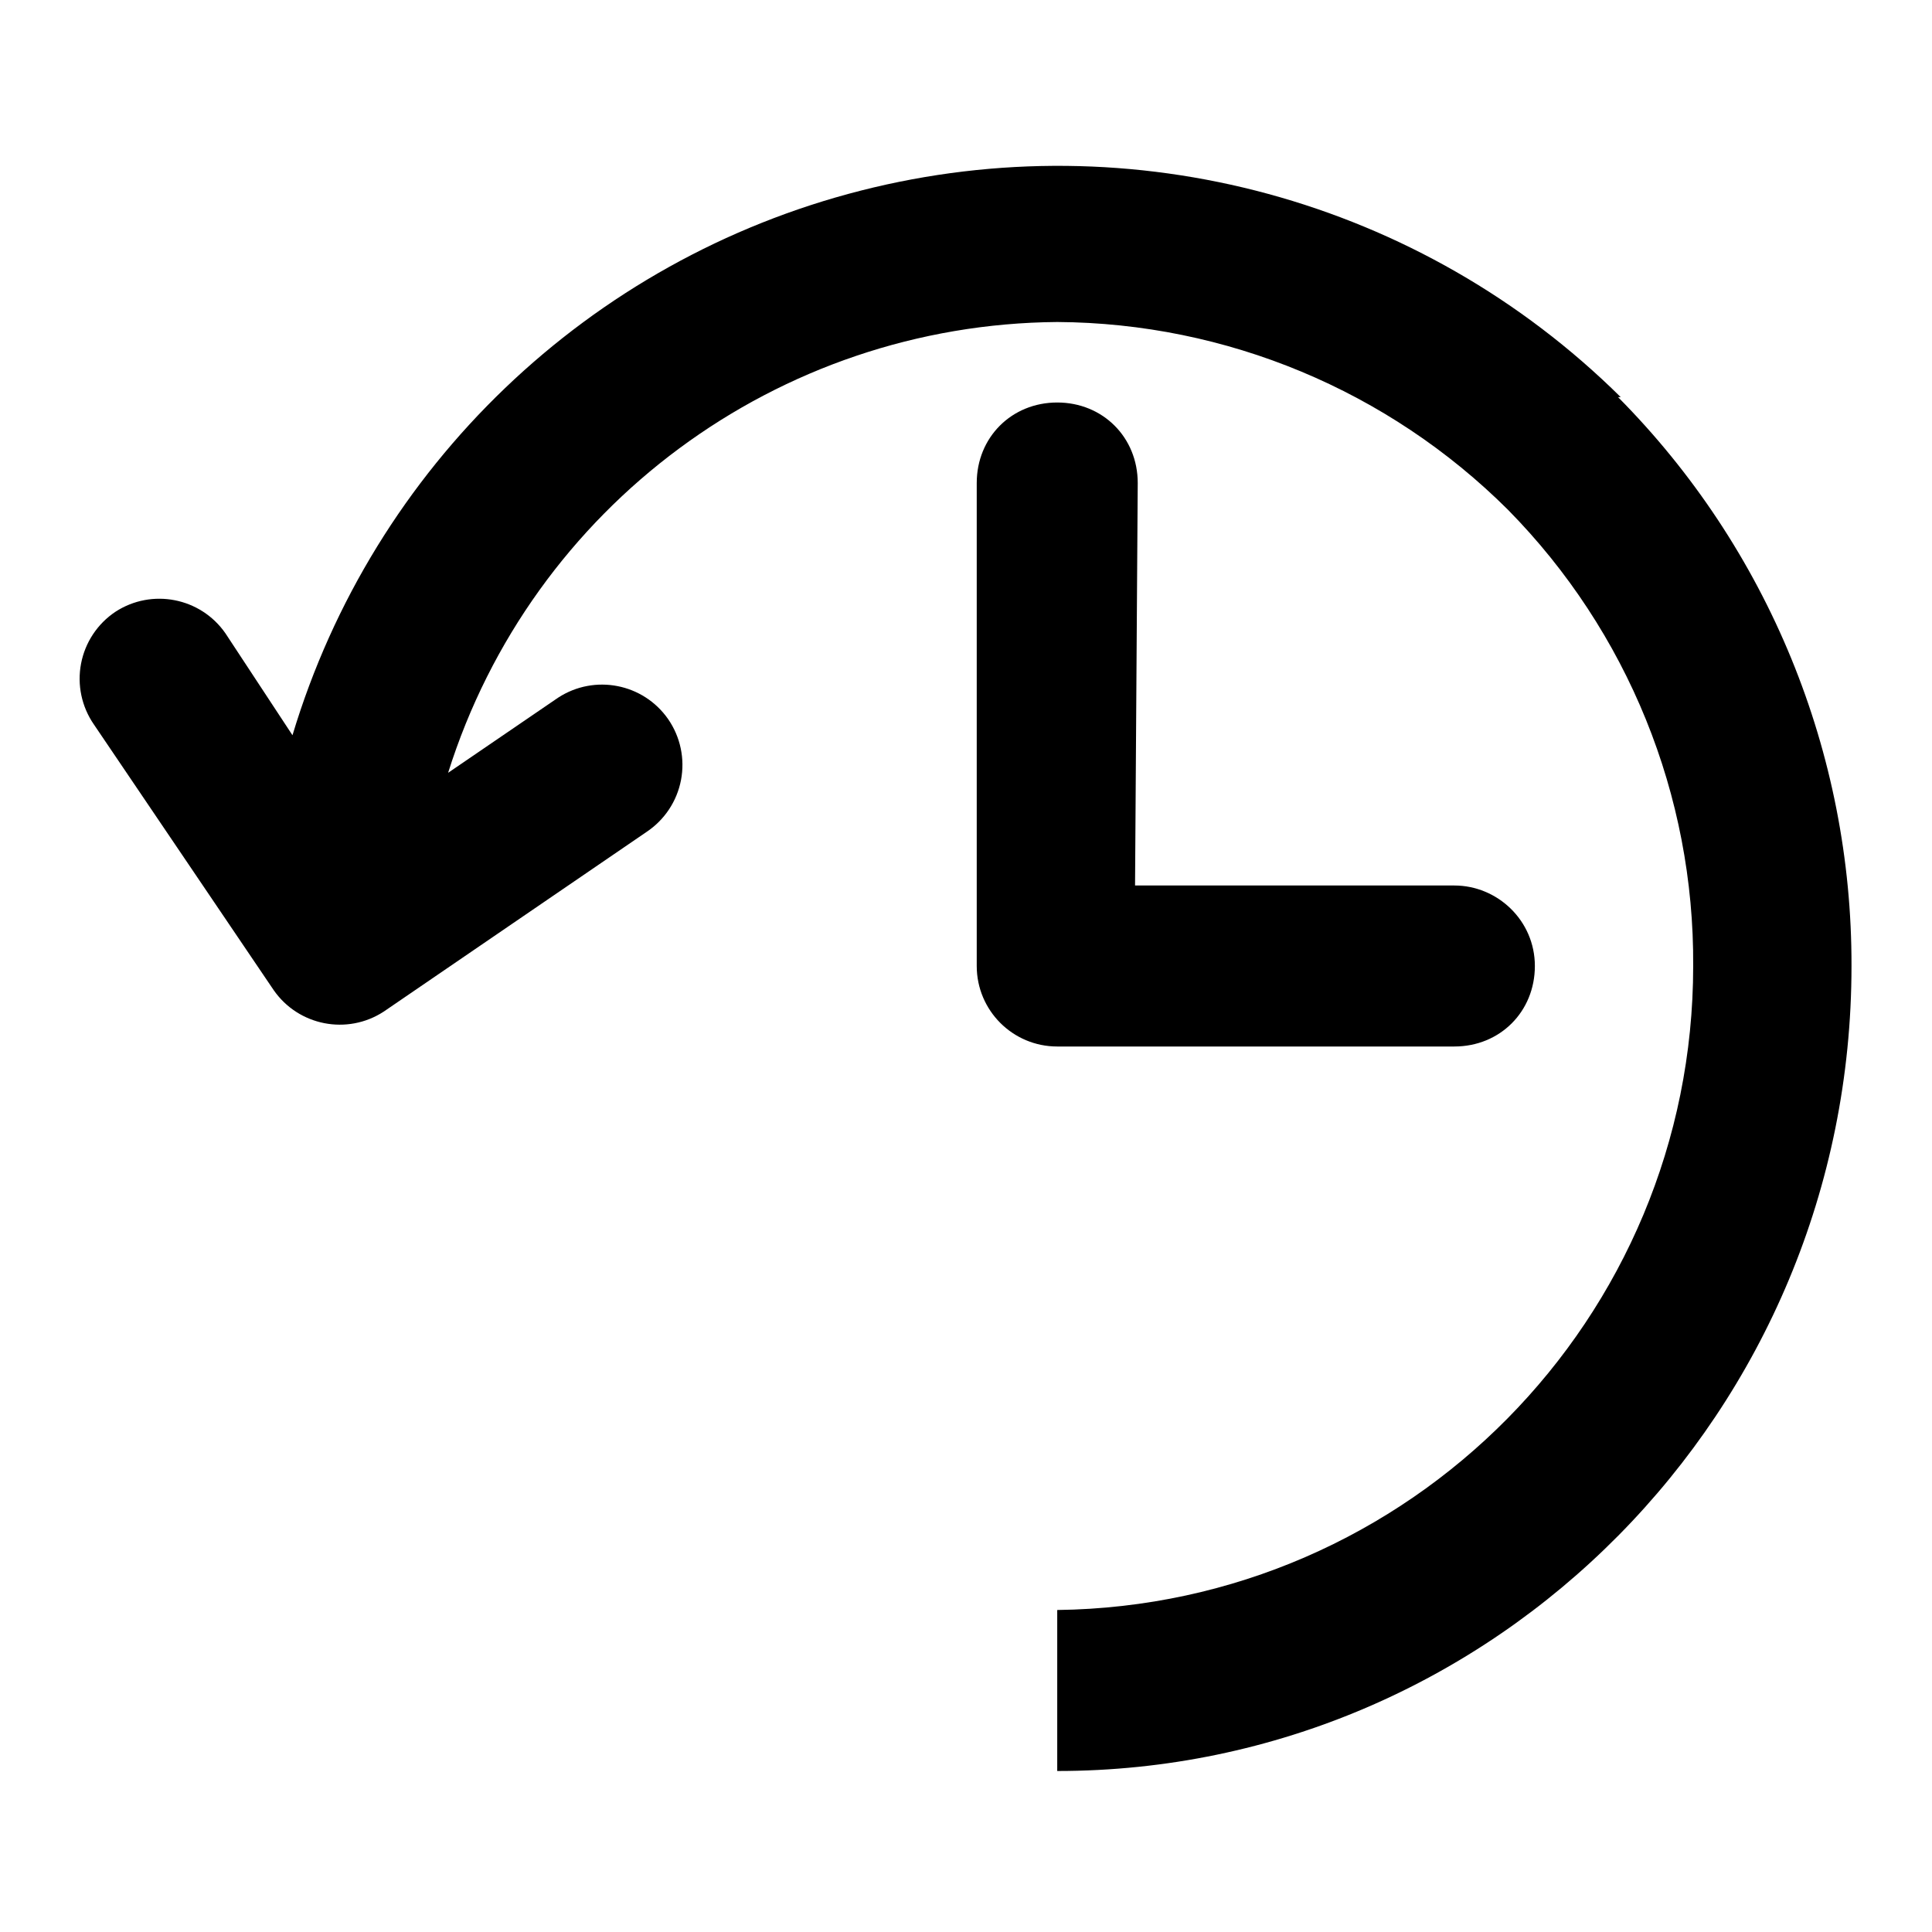
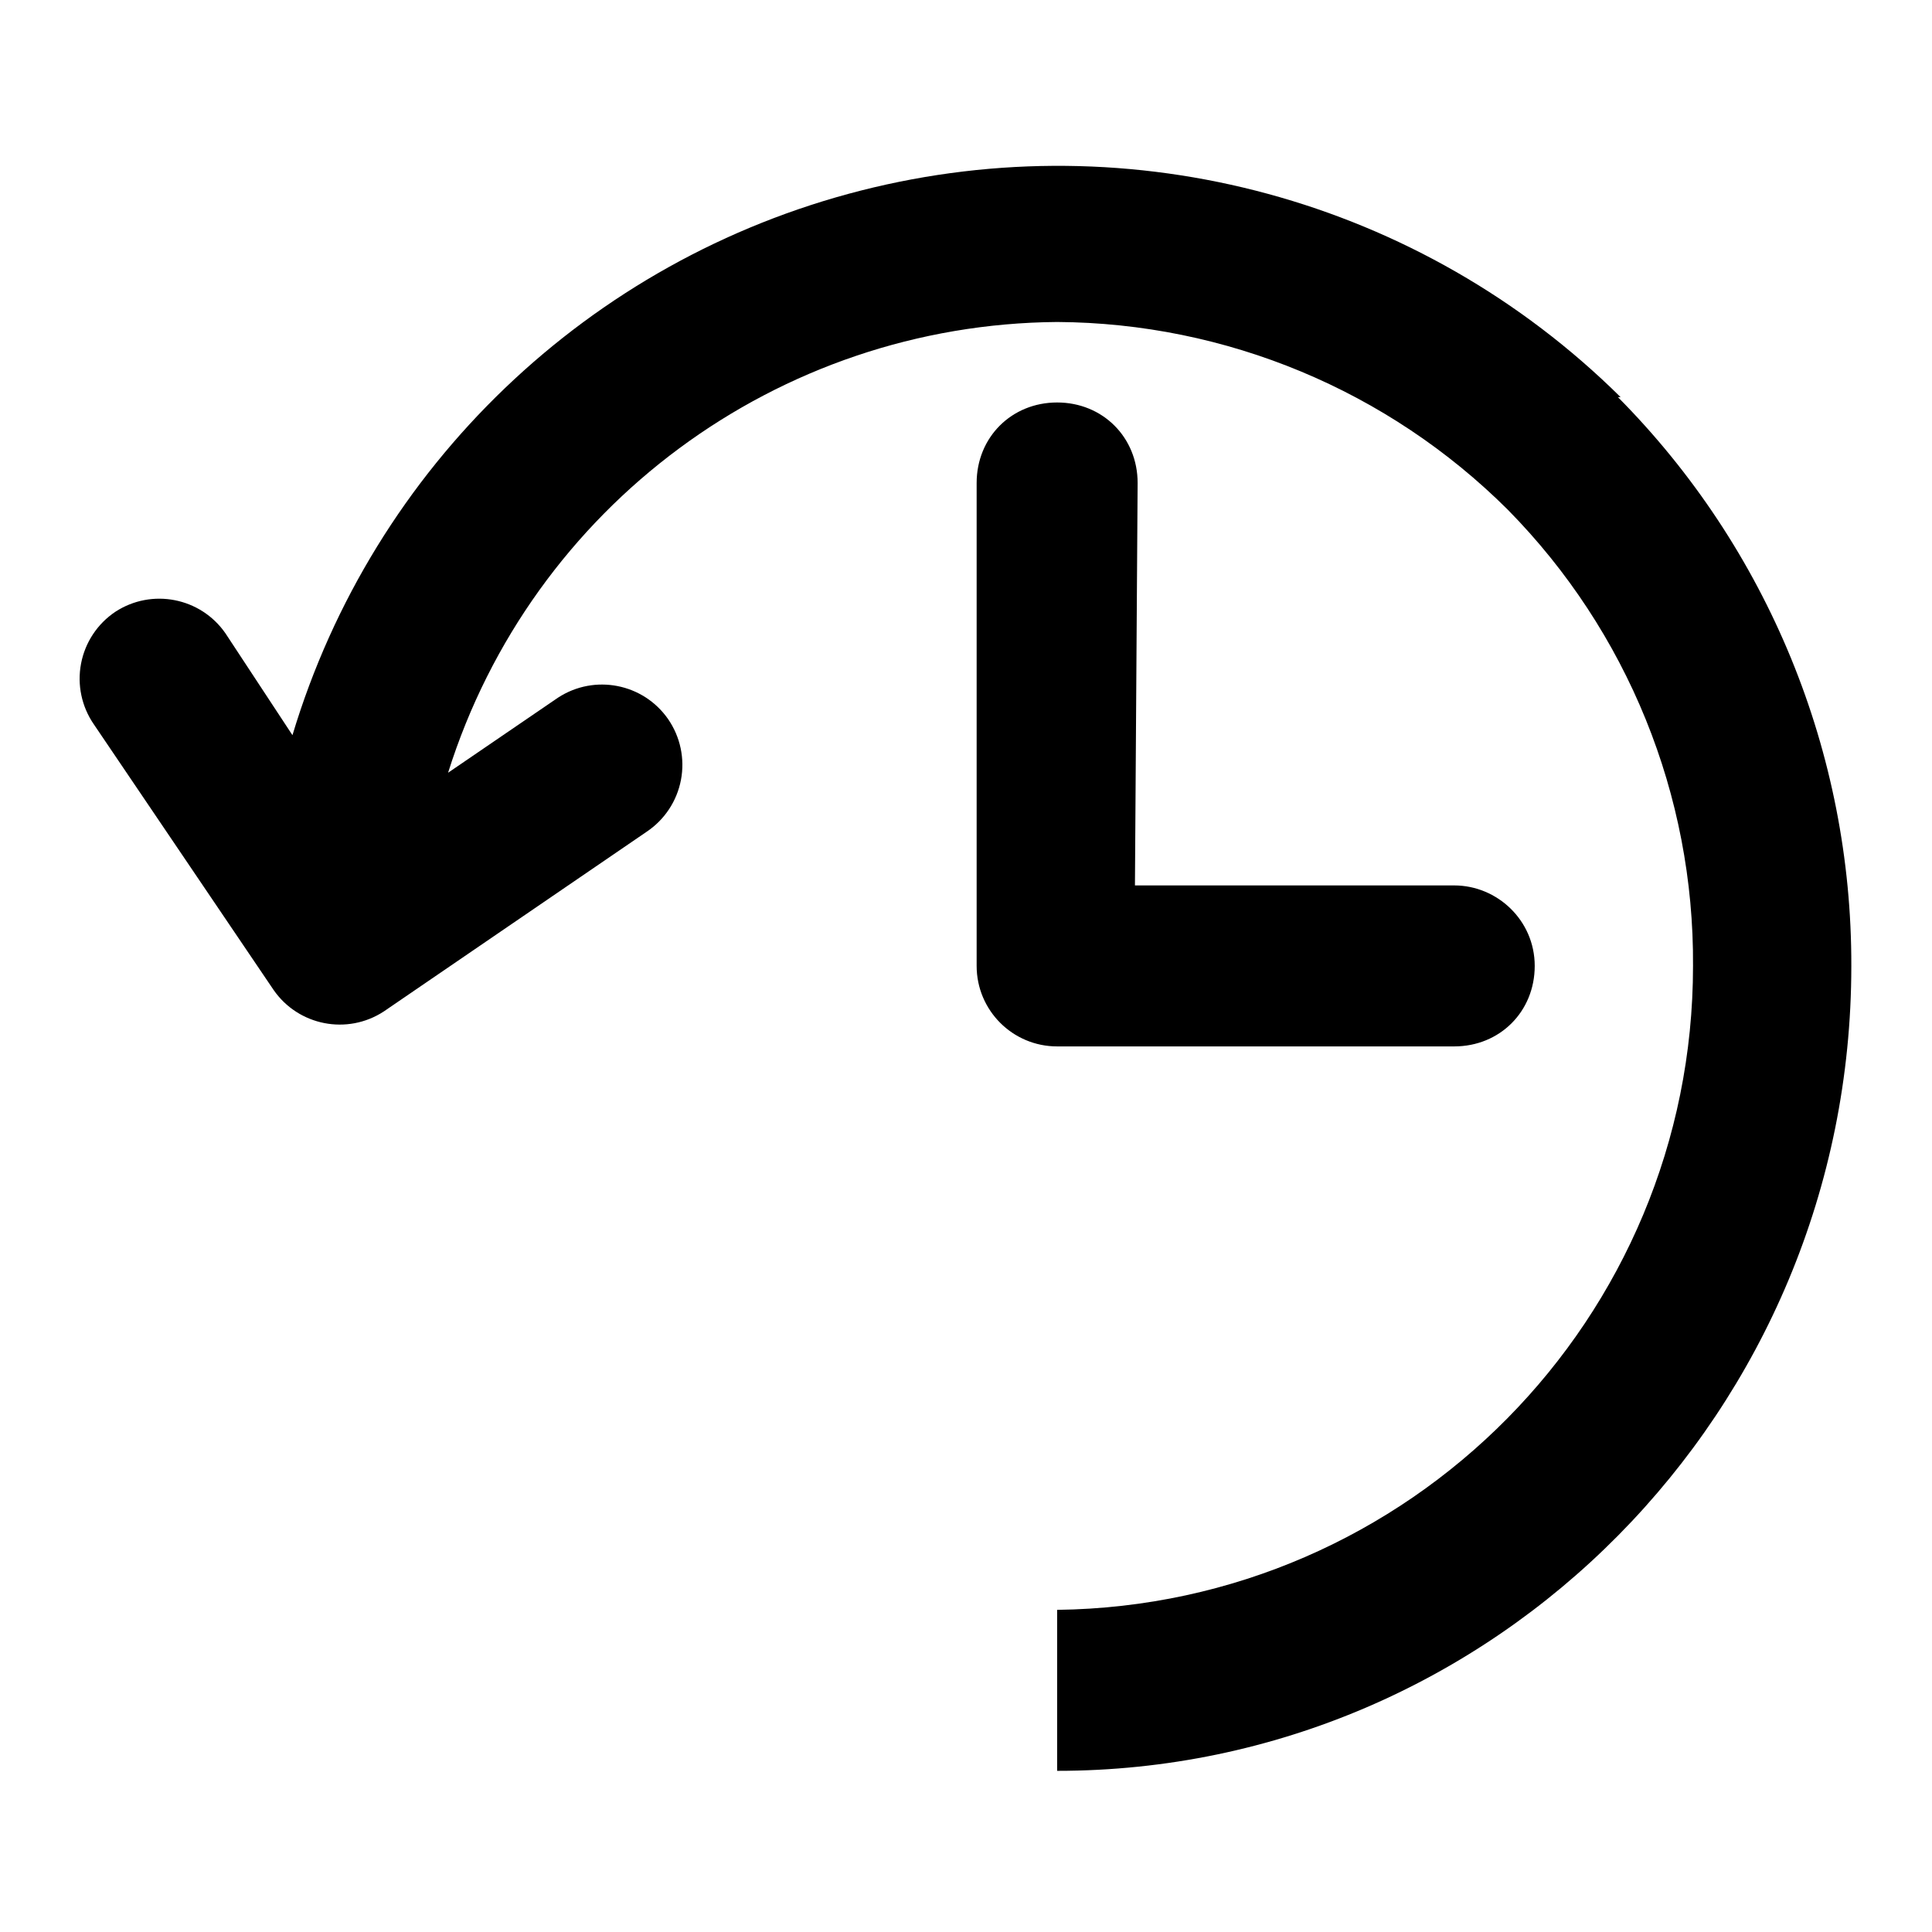
- <svg xmlns="http://www.w3.org/2000/svg" width="24" height="24" viewBox="-0.03 -0.06 0.72 0.72" preserveAspectRatio="xMinYMin" class="jam jam-history">
-   <path d="M.393.27h.119c.016 0 .03.013.03.03S.529.33.512.33H.364A.03.03 0 0 1 .334.3V.12c0-.017.013-.03.03-.03s.03.013.03.03zm.18-.182A.3.3 0 0 1 .66.3C.66.466.527.6.364.6V.54A.24.24 0 0 0 .601.3.24.24 0 0 0 .532.13.24.24 0 0 0 .364.06a.24.24 0 0 0-.227.168L.178.2a.03.03 0 0 1 .041.008.03.03 0 0 1-.008.042L.113.317A.03.03 0 0 1 .072.309L.005.21A.03.03 0 0 1 .013.168a.03.03 0 0 1 .041.008l.025.038A.298.298 0 0 1 .574.088" />
+ <svg xmlns="http://www.w3.org/2000/svg" width="24" height="24" viewBox="0 0 24 24" preserveAspectRatio="xMinYMin" class="jam jam-history">
+   <g transform="translate(1, 2) scale(33.33)">
+     <path d="M.393.27h.119c.016 0 .03.013.03.03S.529.33.512.33H.364A.03.03 0 0 1 .334.3V.12c0-.017.013-.03.03-.03s.03.013.03.03zm.18-.182A.3.3 0 0 1 .66.3C.66.466.527.6.364.6V.54A.24.24 0 0 0 .601.3.24.24 0 0 0 .532.13.24.24 0 0 0 .364.06a.24.24 0 0 0-.227.168L.178.2a.03.03 0 0 1 .041.008.03.03 0 0 1-.008.042L.113.317A.03.03 0 0 1 .072.309L.005.21A.03.03 0 0 1 .013.168a.03.03 0 0 1 .041.008l.025.038A.298.298 0 0 1 .574.088" fill="currentColor" />
+   </g>
</svg>
